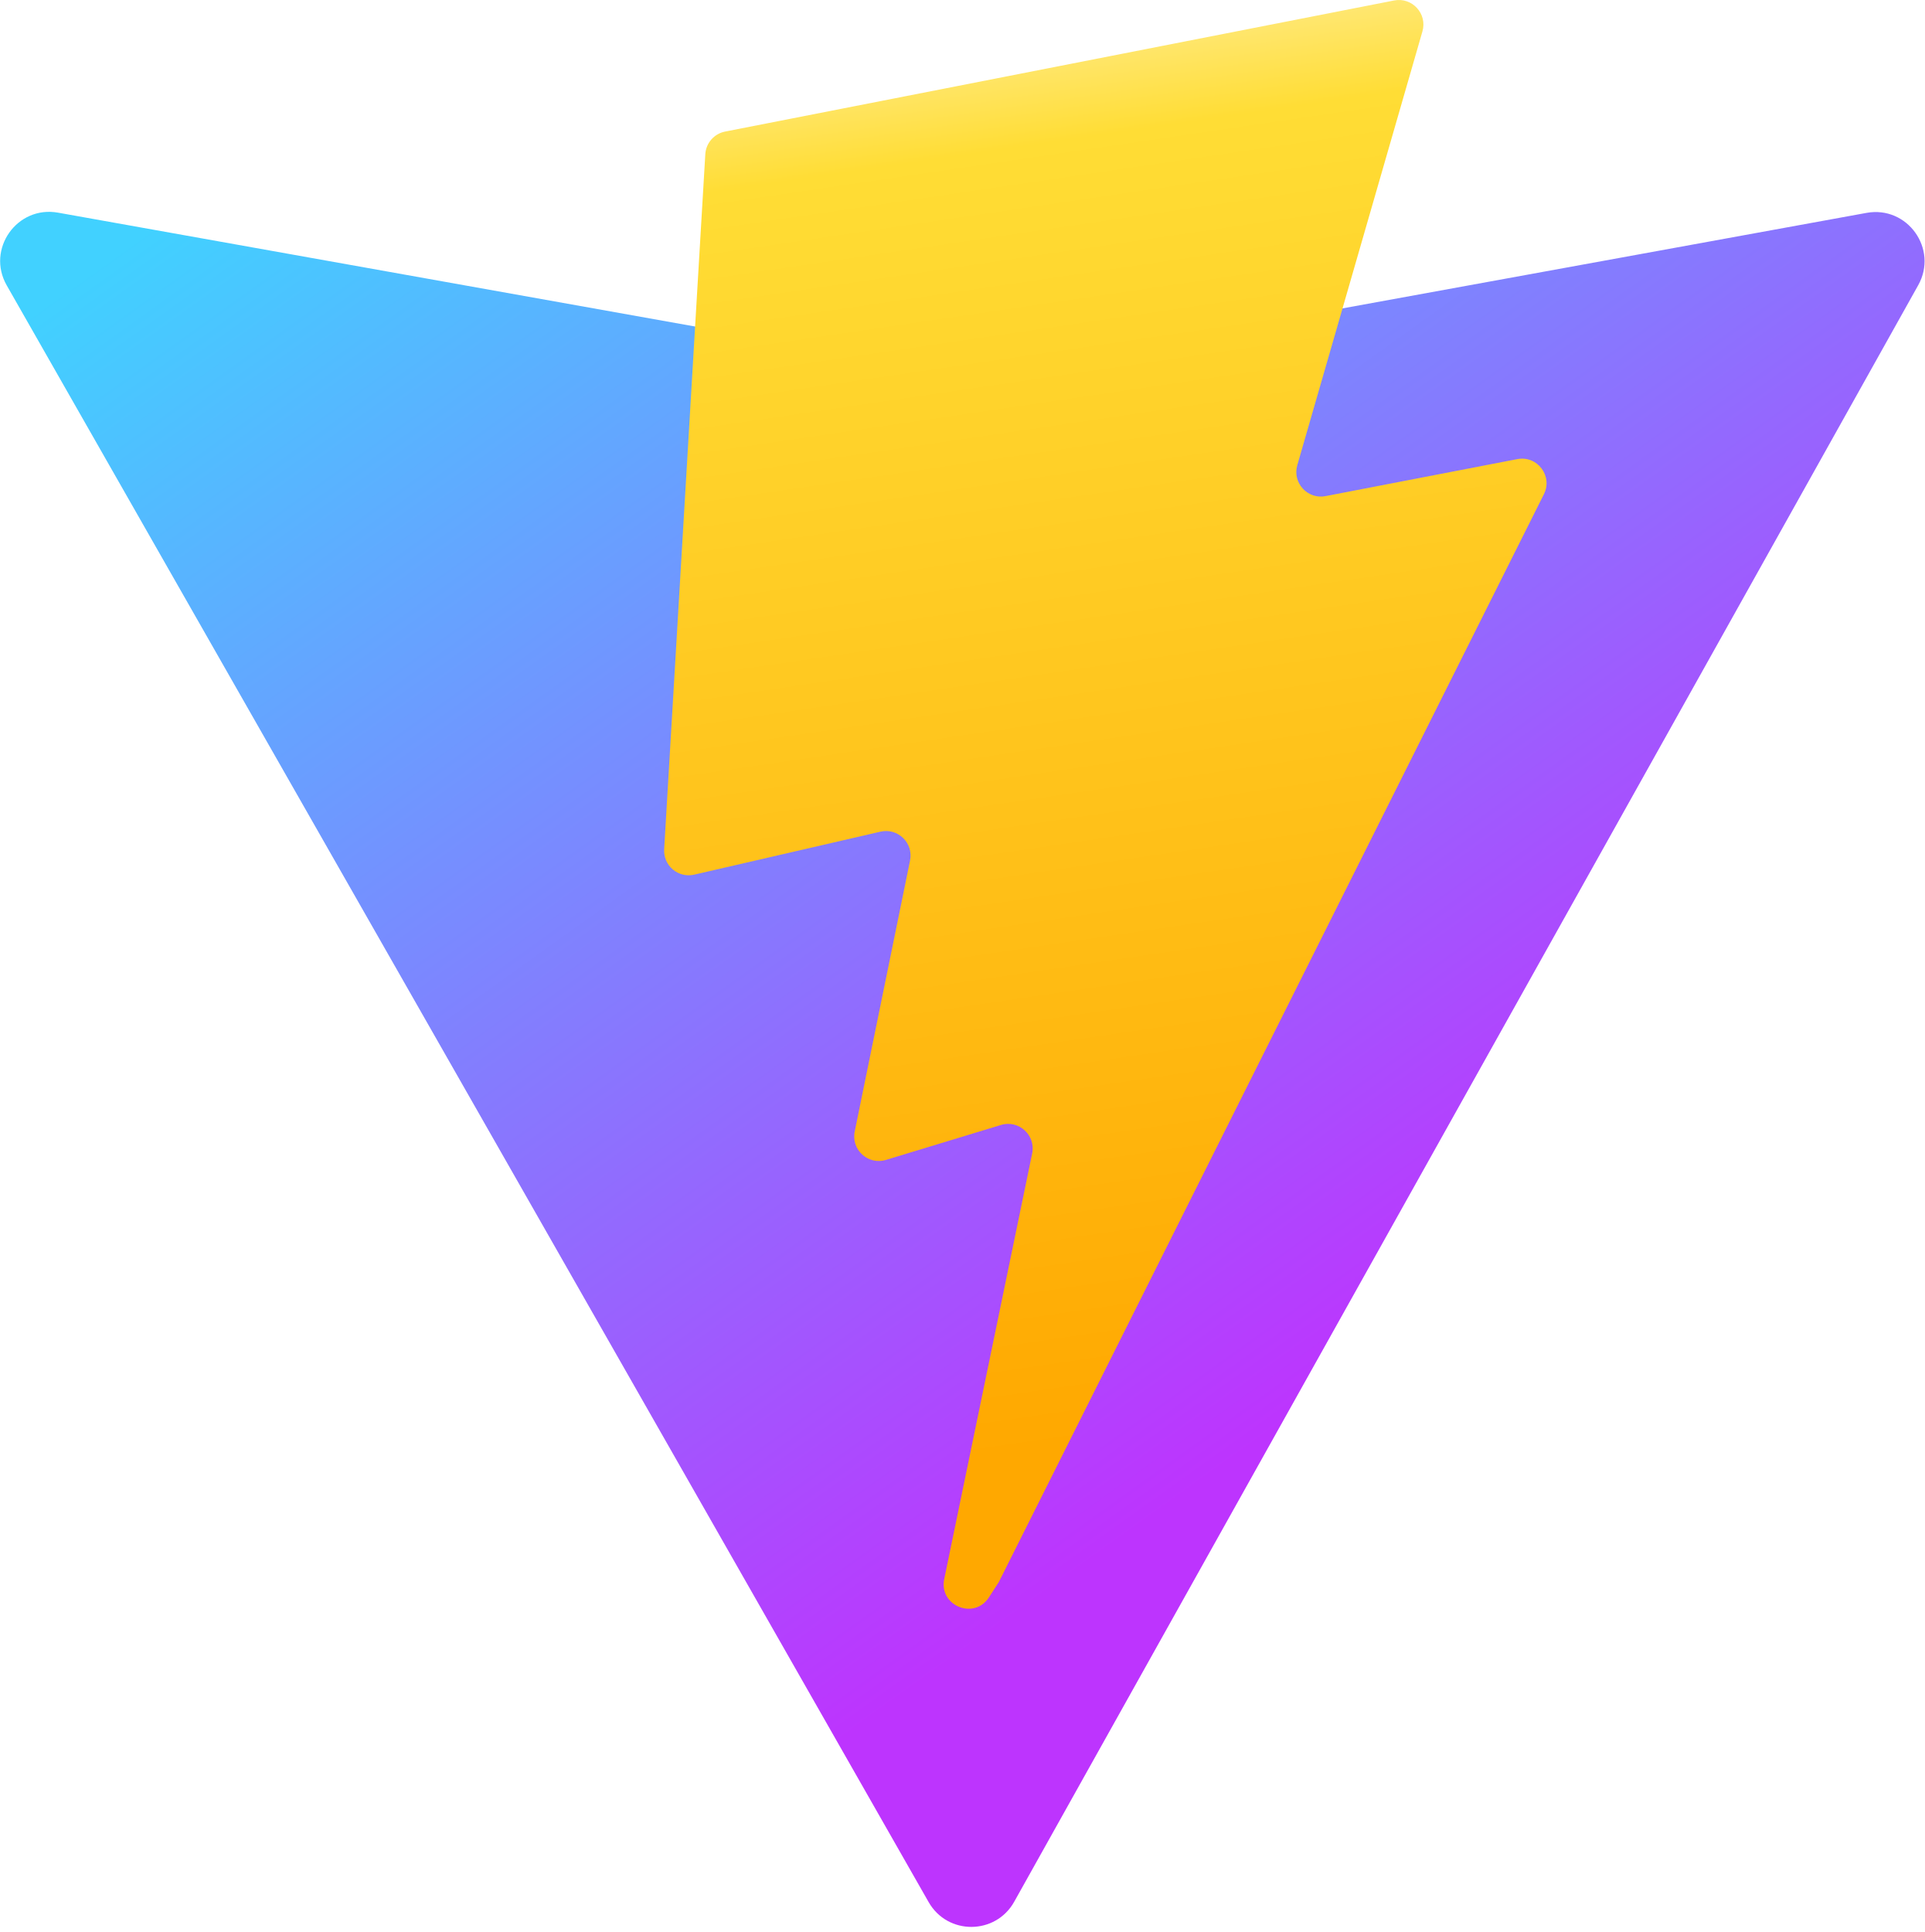
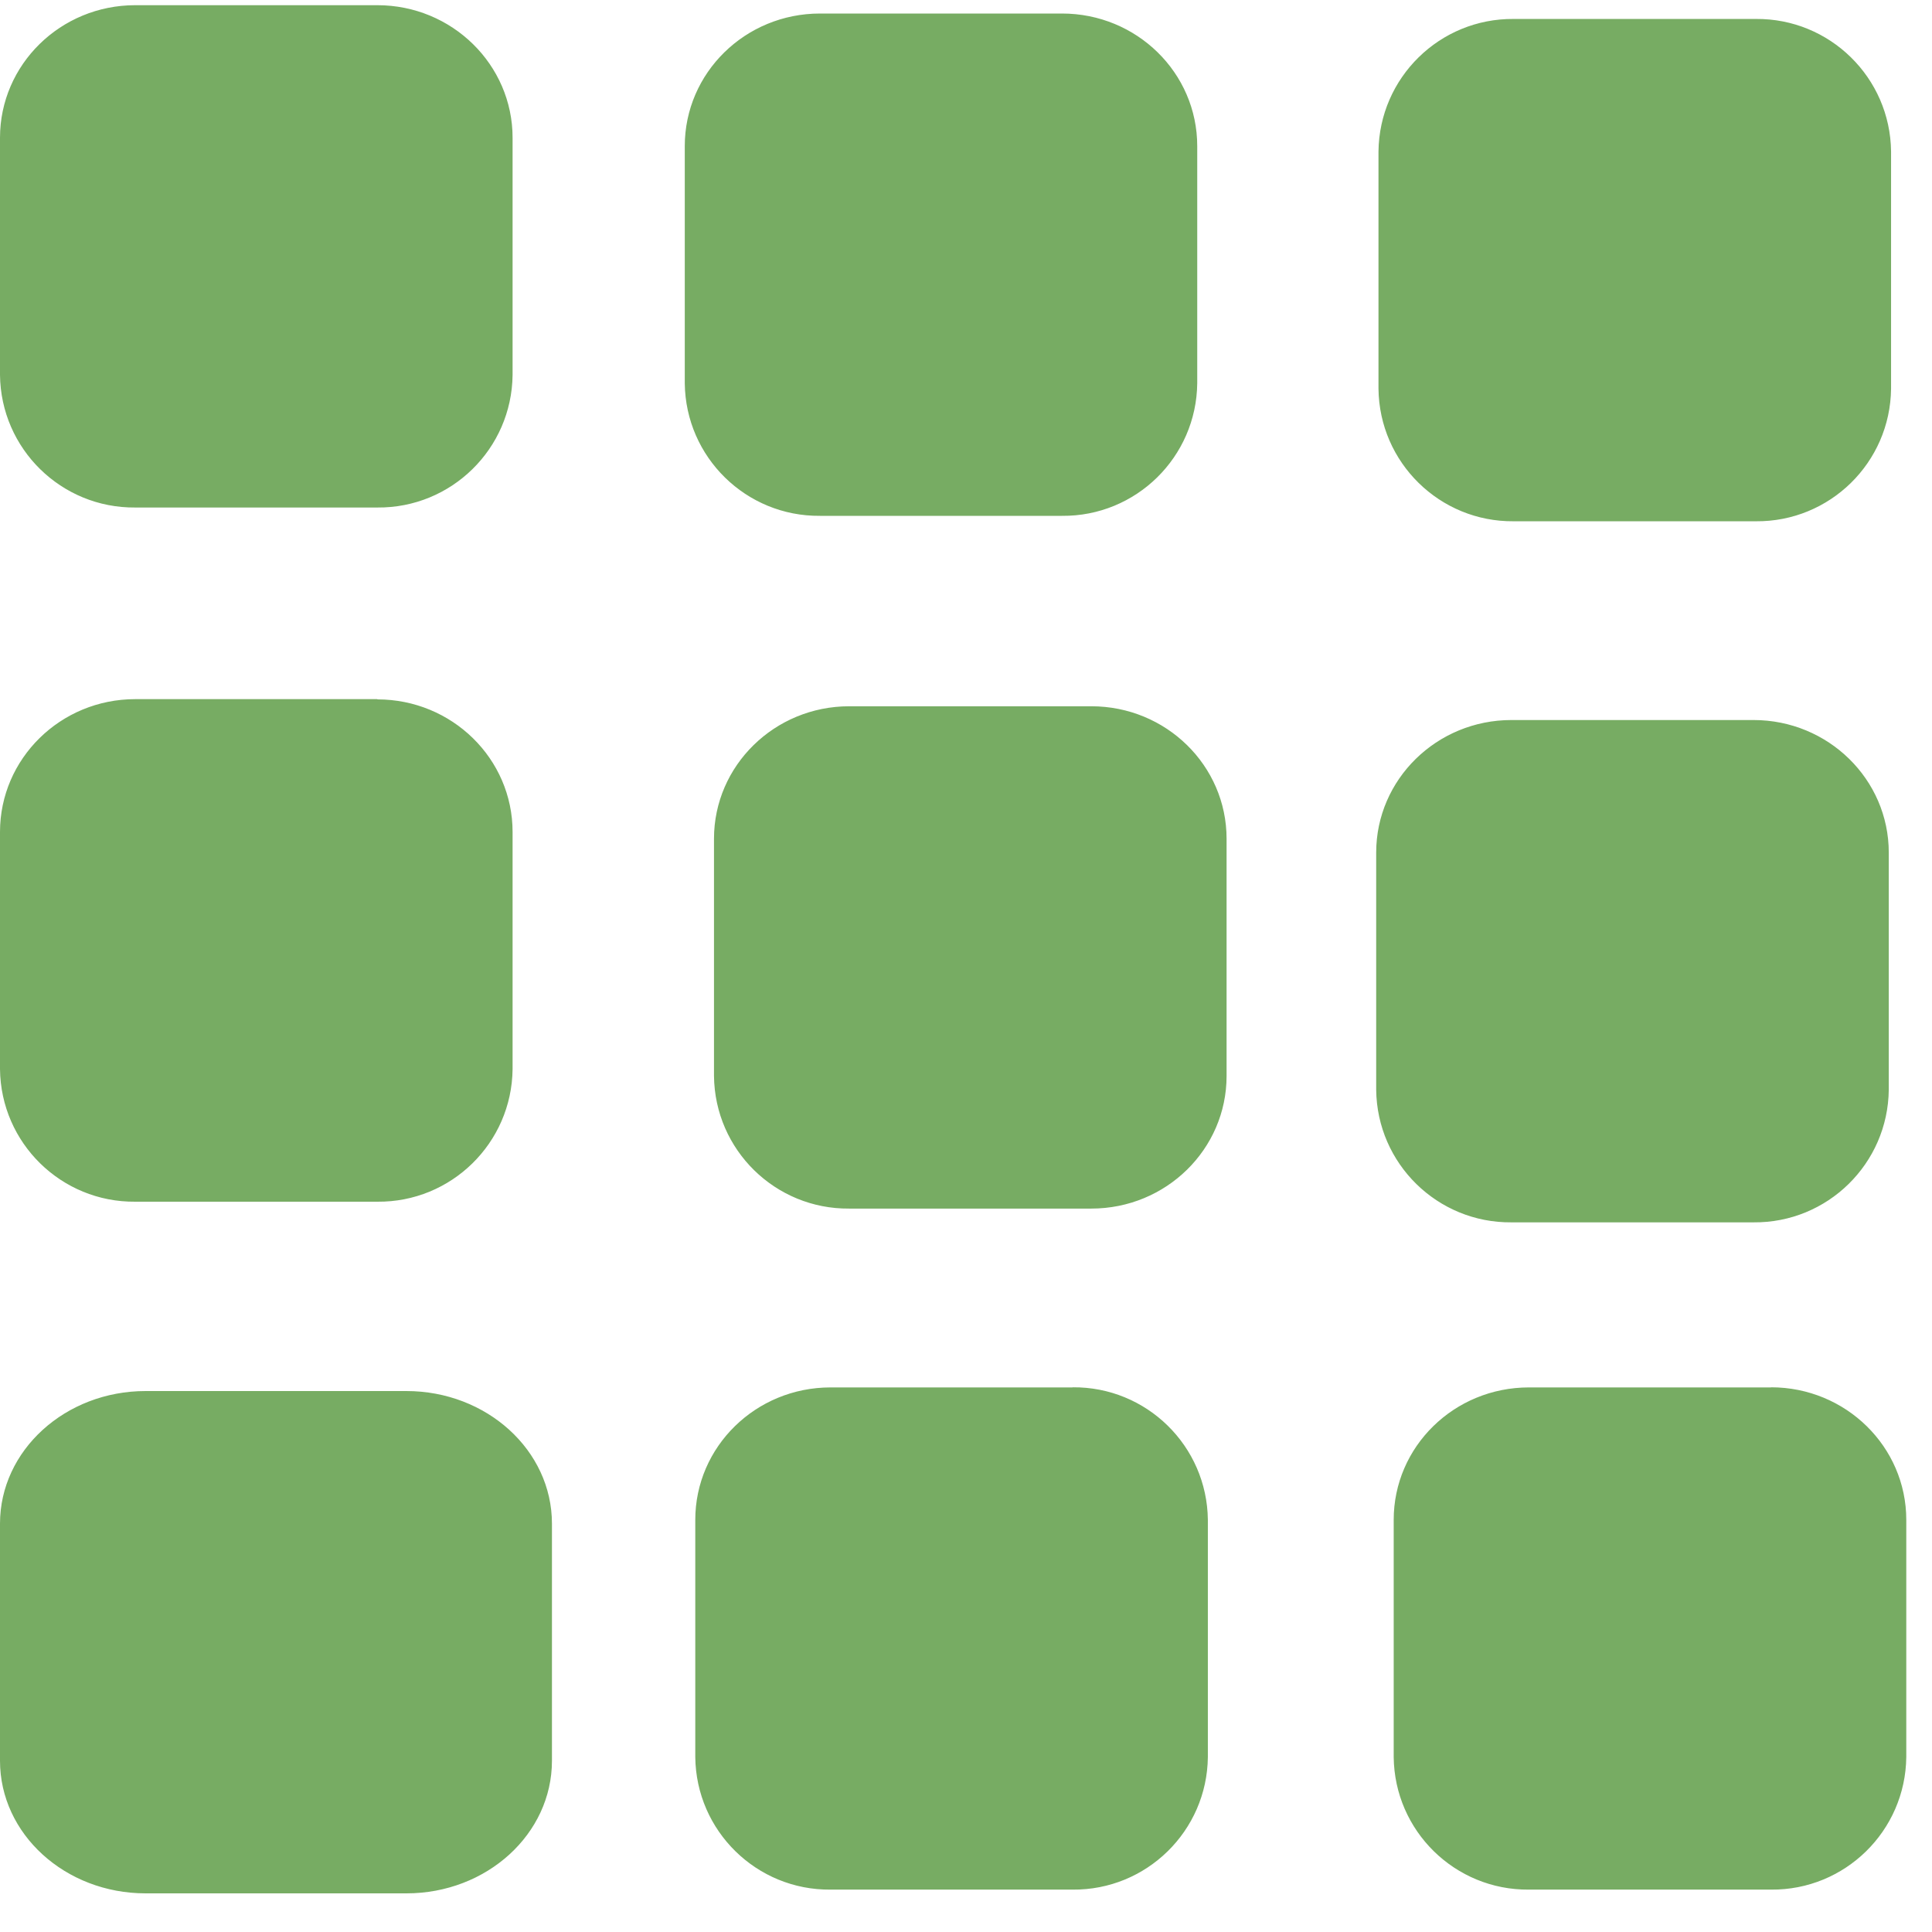
- <svg xmlns="http://www.w3.org/2000/svg" aria-hidden="true" role="img" class="iconify iconify--logos" width="31.88" height="32" preserveAspectRatio="xMidYMid meet" viewBox="0 0 256 257">
-   <defs>
-     <linearGradient id="IconifyId1813088fe1fbc01fb466" x1="-.828%" x2="57.636%" y1="7.652%" y2="78.411%">
-       <stop offset="0%" stop-color="#41D1FF" />
-       <stop offset="100%" stop-color="#BD34FE" />
-     </linearGradient>
-     <linearGradient id="IconifyId1813088fe1fbc01fb467" x1="43.376%" x2="50.316%" y1="2.242%" y2="89.03%">
-       <stop offset="0%" stop-color="#FFEA83" />
-       <stop offset="8.333%" stop-color="#FFDD35" />
-       <stop offset="100%" stop-color="#FFA800" />
-     </linearGradient>
-   </defs>
-   <path fill="url(#IconifyId1813088fe1fbc01fb466)" d="M255.153 37.938L134.897 252.976c-2.483 4.44-8.862 4.466-11.382.048L.875 37.958c-2.746-4.814 1.371-10.646 6.827-9.67l120.385 21.517a6.537 6.537 0 0 0 2.322-.004l117.867-21.483c5.438-.991 9.574 4.796 6.877 9.62Z" />
-   <path fill="url(#IconifyId1813088fe1fbc01fb467)" d="M185.432.063L96.44 17.501a3.268 3.268 0 0 0-2.634 3.014l-5.474 92.456a3.268 3.268 0 0 0 3.997 3.378l24.777-5.718c2.318-.535 4.413 1.507 3.936 3.838l-7.361 36.047c-.495 2.426 1.782 4.5 4.151 3.78l15.304-4.649c2.372-.72 4.652 1.36 4.15 3.788l-11.698 56.621c-.732 3.542 3.979 5.473 5.943 2.437l1.313-2.028l72.516-144.72c1.215-2.423-.88-5.186-3.54-4.672l-25.505 4.922c-2.396.462-4.435-1.77-3.759-4.114l16.646-57.705c.677-2.35-1.37-4.583-3.769-4.113Z" />
+ <svg xmlns="http://www.w3.org/2000/svg" width="16" height="16" fill="none">
+   <path fill="#77AC63" d="M14.541.157h-2.005a1.11 1.11 0 0 0-1.12 1.098v1.964a1.11 1.11 0 0 0 1.12 1.098h2.005a1.11 1.11 0 0 0 1.12-1.098V1.255a1.11 1.11 0 0 0-1.12-1.098ZM3.365 11.52H1.206C.54 11.52 0 12.012 0 12.618v1.964c0 .607.54 1.098 1.206 1.098h2.16c.665 0 1.205-.491 1.205-1.098v-1.964c0-.607-.54-1.098-1.206-1.098ZM3.125 5.79H1.12C.501 5.79 0 6.283 0 6.89v1.964a1.11 1.11 0 0 0 1.12 1.098h2.005a1.11 1.11 0 0 0 1.12-1.098V6.89c0-.607-.502-1.098-1.12-1.098ZM8.883 11.49H6.878c-.618 0-1.12.49-1.12 1.097v1.964a1.11 1.11 0 0 0 1.12 1.098h2.005a1.11 1.11 0 0 0 1.12-1.098v-1.964a1.11 1.11 0 0 0-1.12-1.098ZM3.125.043H1.12C.501.043 0 .535 0 1.141v1.964a1.11 1.11 0 0 0 1.12 1.098h2.005a1.11 1.11 0 0 0 1.12-1.098V1.141c0-.606-.502-1.098-1.12-1.098ZM9.038 5.849H7.033c-.618 0-1.12.491-1.12 1.097v1.965a1.11 1.11 0 0 0 1.12 1.098h2.005c.619 0 1.12-.492 1.12-1.098V6.946c0-.606-.501-1.097-1.12-1.097ZM14.667 11.49h-2.005c-.619 0-1.12.49-1.12 1.097v1.964a1.11 1.11 0 0 0 1.12 1.098h2.005a1.11 1.11 0 0 0 1.12-1.098v-1.964c0-.607-.502-1.098-1.12-1.098ZM8.795.112H6.791c-.619 0-1.12.491-1.12 1.098v1.964a1.11 1.11 0 0 0 1.12 1.098h2.004a1.11 1.11 0 0 0 1.12-1.098V1.21c0-.607-.501-1.098-1.12-1.098ZM14.522 5.963h-2.005c-.618 0-1.12.491-1.12 1.098v1.964a1.11 1.11 0 0 0 1.12 1.098h2.005a1.11 1.11 0 0 0 1.12-1.098V7.061c0-.607-.502-1.098-1.12-1.098Z" />
</svg>
